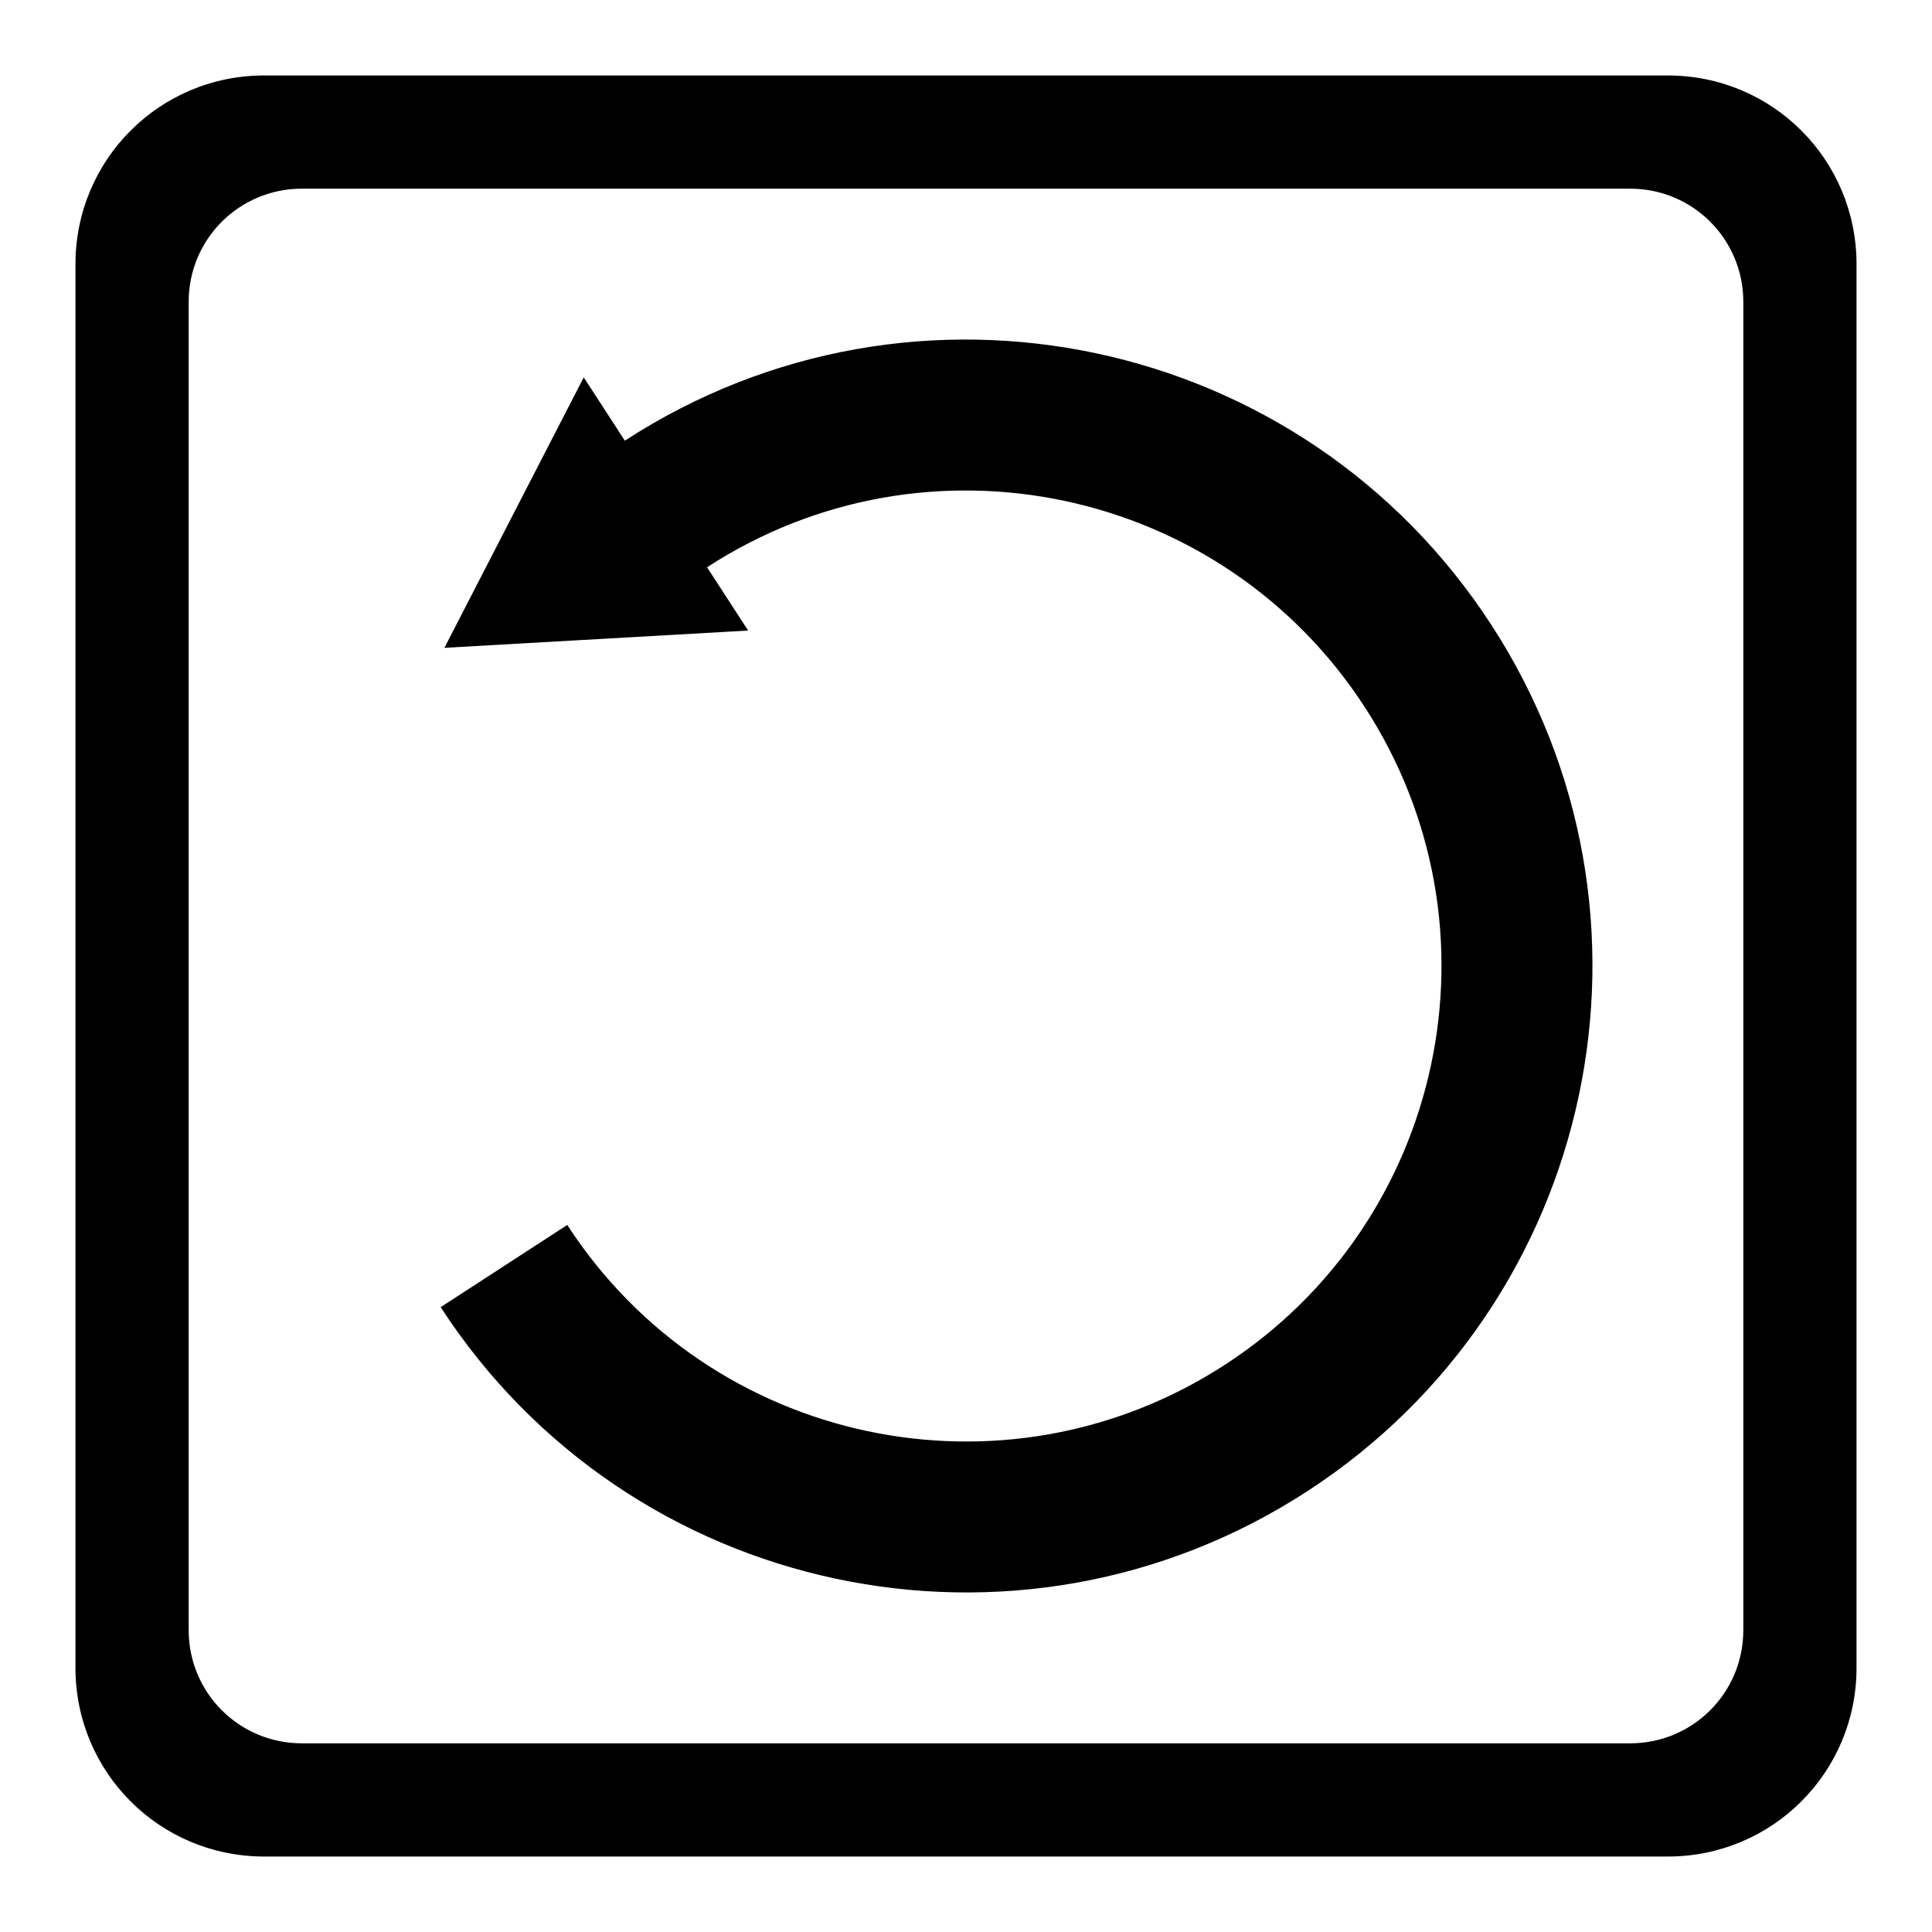
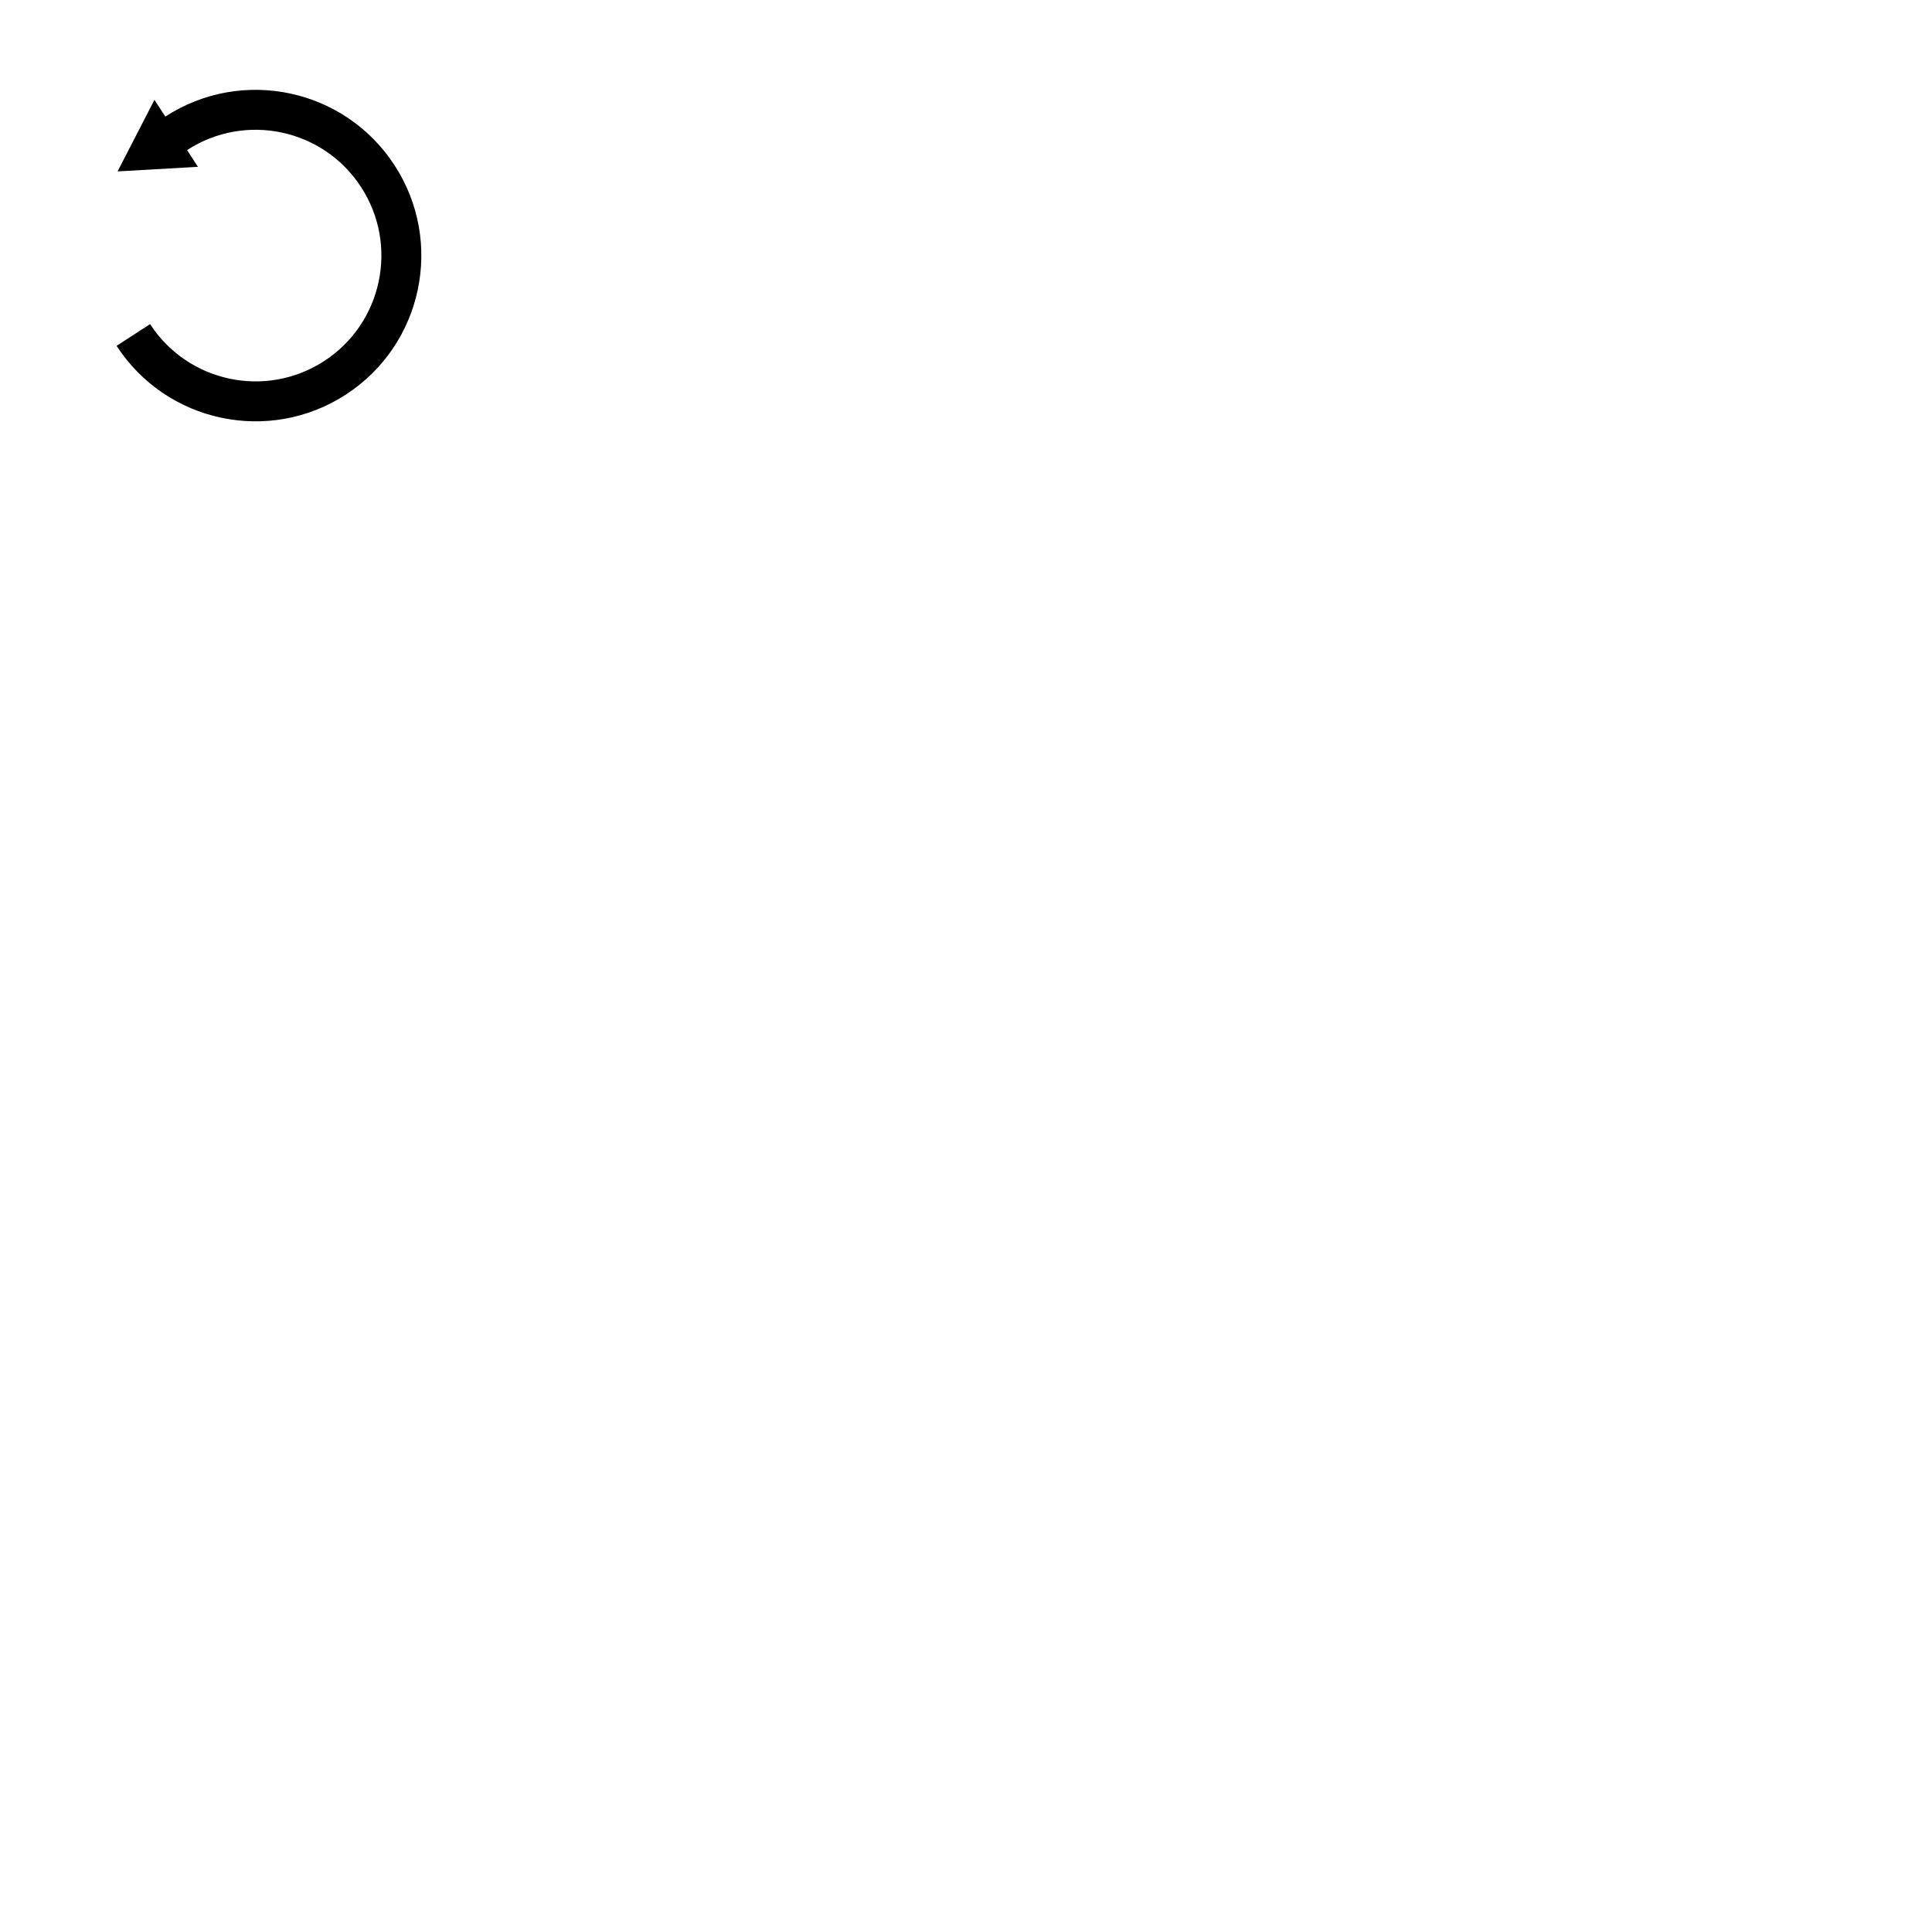
- <svg xmlns="http://www.w3.org/2000/svg" width="512" height="512" viewBox="0 0 135.467 135.467" version="1.1" id="svg24">
-   <defs id="defs18" />
+ <svg xmlns="http://www.w3.org/2000/svg" width="512" height="512" version="1.1">
  <g id="layer1" transform="translate(0,-161.5333)">
    <path style="fill:#000000;fill-opacity:1;stroke-width:0.213" d="m 40.93,187.994 -9.769,18.963 21.297,-1.211 -2.882,-4.438 a 33.337,33.337 0 0 1 46.116,9.802 33.337,33.337 0 0 1 -9.802,46.116 33.337,33.337 0 0 1 -46.116,-9.802 l -8.876,5.764 a 43.921,43.921 0 0 0 60.756,12.914 43.921,43.921 0 0 0 12.914,-60.756 43.921,43.921 0 0 0 -60.756,-12.914 z" id="path4634" />
-     <path style="fill:#000000;fill-opacity:1;stroke-width:1" d="M 70 20 C 42.3 20 20 42.3 20 70 L 20 442 C 20 469.7 42.3 492 70 492 L 442 492 C 469.7 492 492 469.7 492 442 L 492 70 C 492 42.3 469.7 20 442 20 L 70 20 z M 80 50 L 432 50 C 448.62 50 462 63.38 462 80 L 462 432 C 462 448.62 448.62 462 432 462 L 80 462 C 63.38 462 50 448.62 50 432 L 50 80 C 50 63.38 63.38 50 80 50 z " transform="matrix(0.2645833,0,0,0.2645833,0,161.5333)" id="rect4629" />
-     <flowRoot xml:space="preserve" id="flowRoot4660" style="line-height:1.25;fill:#040000;fill-opacity:1;-inkscape-font-specification:'PT Sans Caption Bold';font-family:'PT Sans Caption';font-weight:bold;font-style:normal;font-stretch:normal;font-variant:normal;font-size:72px;">
-       <flowRegion id="flowRegion4662" style="font-size:72px;">
-         <rect id="rect4664" width="463" height="314" x="-565" y="118" style="font-size:72px;" />
-       </flowRegion>
-       <flowPara id="flowPara4666" />
-     </flowRoot>
-     <flowRoot xml:space="preserve" id="flowRoot4692" style="line-height:1.25;fill:#040000;fill-opacity:1;-inkscape-font-specification:'PT Sans Caption Bold';font-family:'PT Sans Caption';font-weight:bold;font-style:normal;font-stretch:normal;font-variant:normal;font-size:72px">
-       <flowRegion id="flowRegion4694">
-         <rect id="rect4696" width="122" height="87" x="-768" y="93" />
-       </flowRegion>
-       <flowPara id="flowPara4698" />
-     </flowRoot>
-     <flowRoot xml:space="preserve" id="flowRoot4708" style="font-style:normal;font-variant:normal;font-weight:bold;font-stretch:normal;font-size:144px;line-height:1em;font-family:'PT Sans Caption';-inkscape-font-specification:'PT Sans Caption Bold';fill:#040000;fill-opacity:1" transform="matrix(0.2645833,0,0,0.2645833,164.2143,186.4041)">
-       <flowRegion id="flowRegion4710" style="line-height:1em">
-         <rect id="rect4712" width="288" height="217" x="-507" y="103" style="line-height:1em" />
-       </flowRegion>
-       <flowPara id="flowPara4714" style="font-size:140px;text-align:center;text-anchor:middle">90°</flowPara>
-     </flowRoot>
-     <flowRoot xml:space="preserve" id="flowRoot4716" style="line-height:1em;fill:#040000;fill-opacity:1;-inkscape-font-specification:'PT Sans Caption Bold';font-family:'PT Sans Caption';font-weight:bold;font-style:normal;font-stretch:normal;font-variant:normal;font-size:144px">
-       <flowRegion id="flowRegion4718">
-         <rect id="rect4720" width="274" height="332" x="-544" y="160" />
-       </flowRegion>
-       <flowPara id="flowPara4722" />
-     </flowRoot>
  </g>
</svg>
